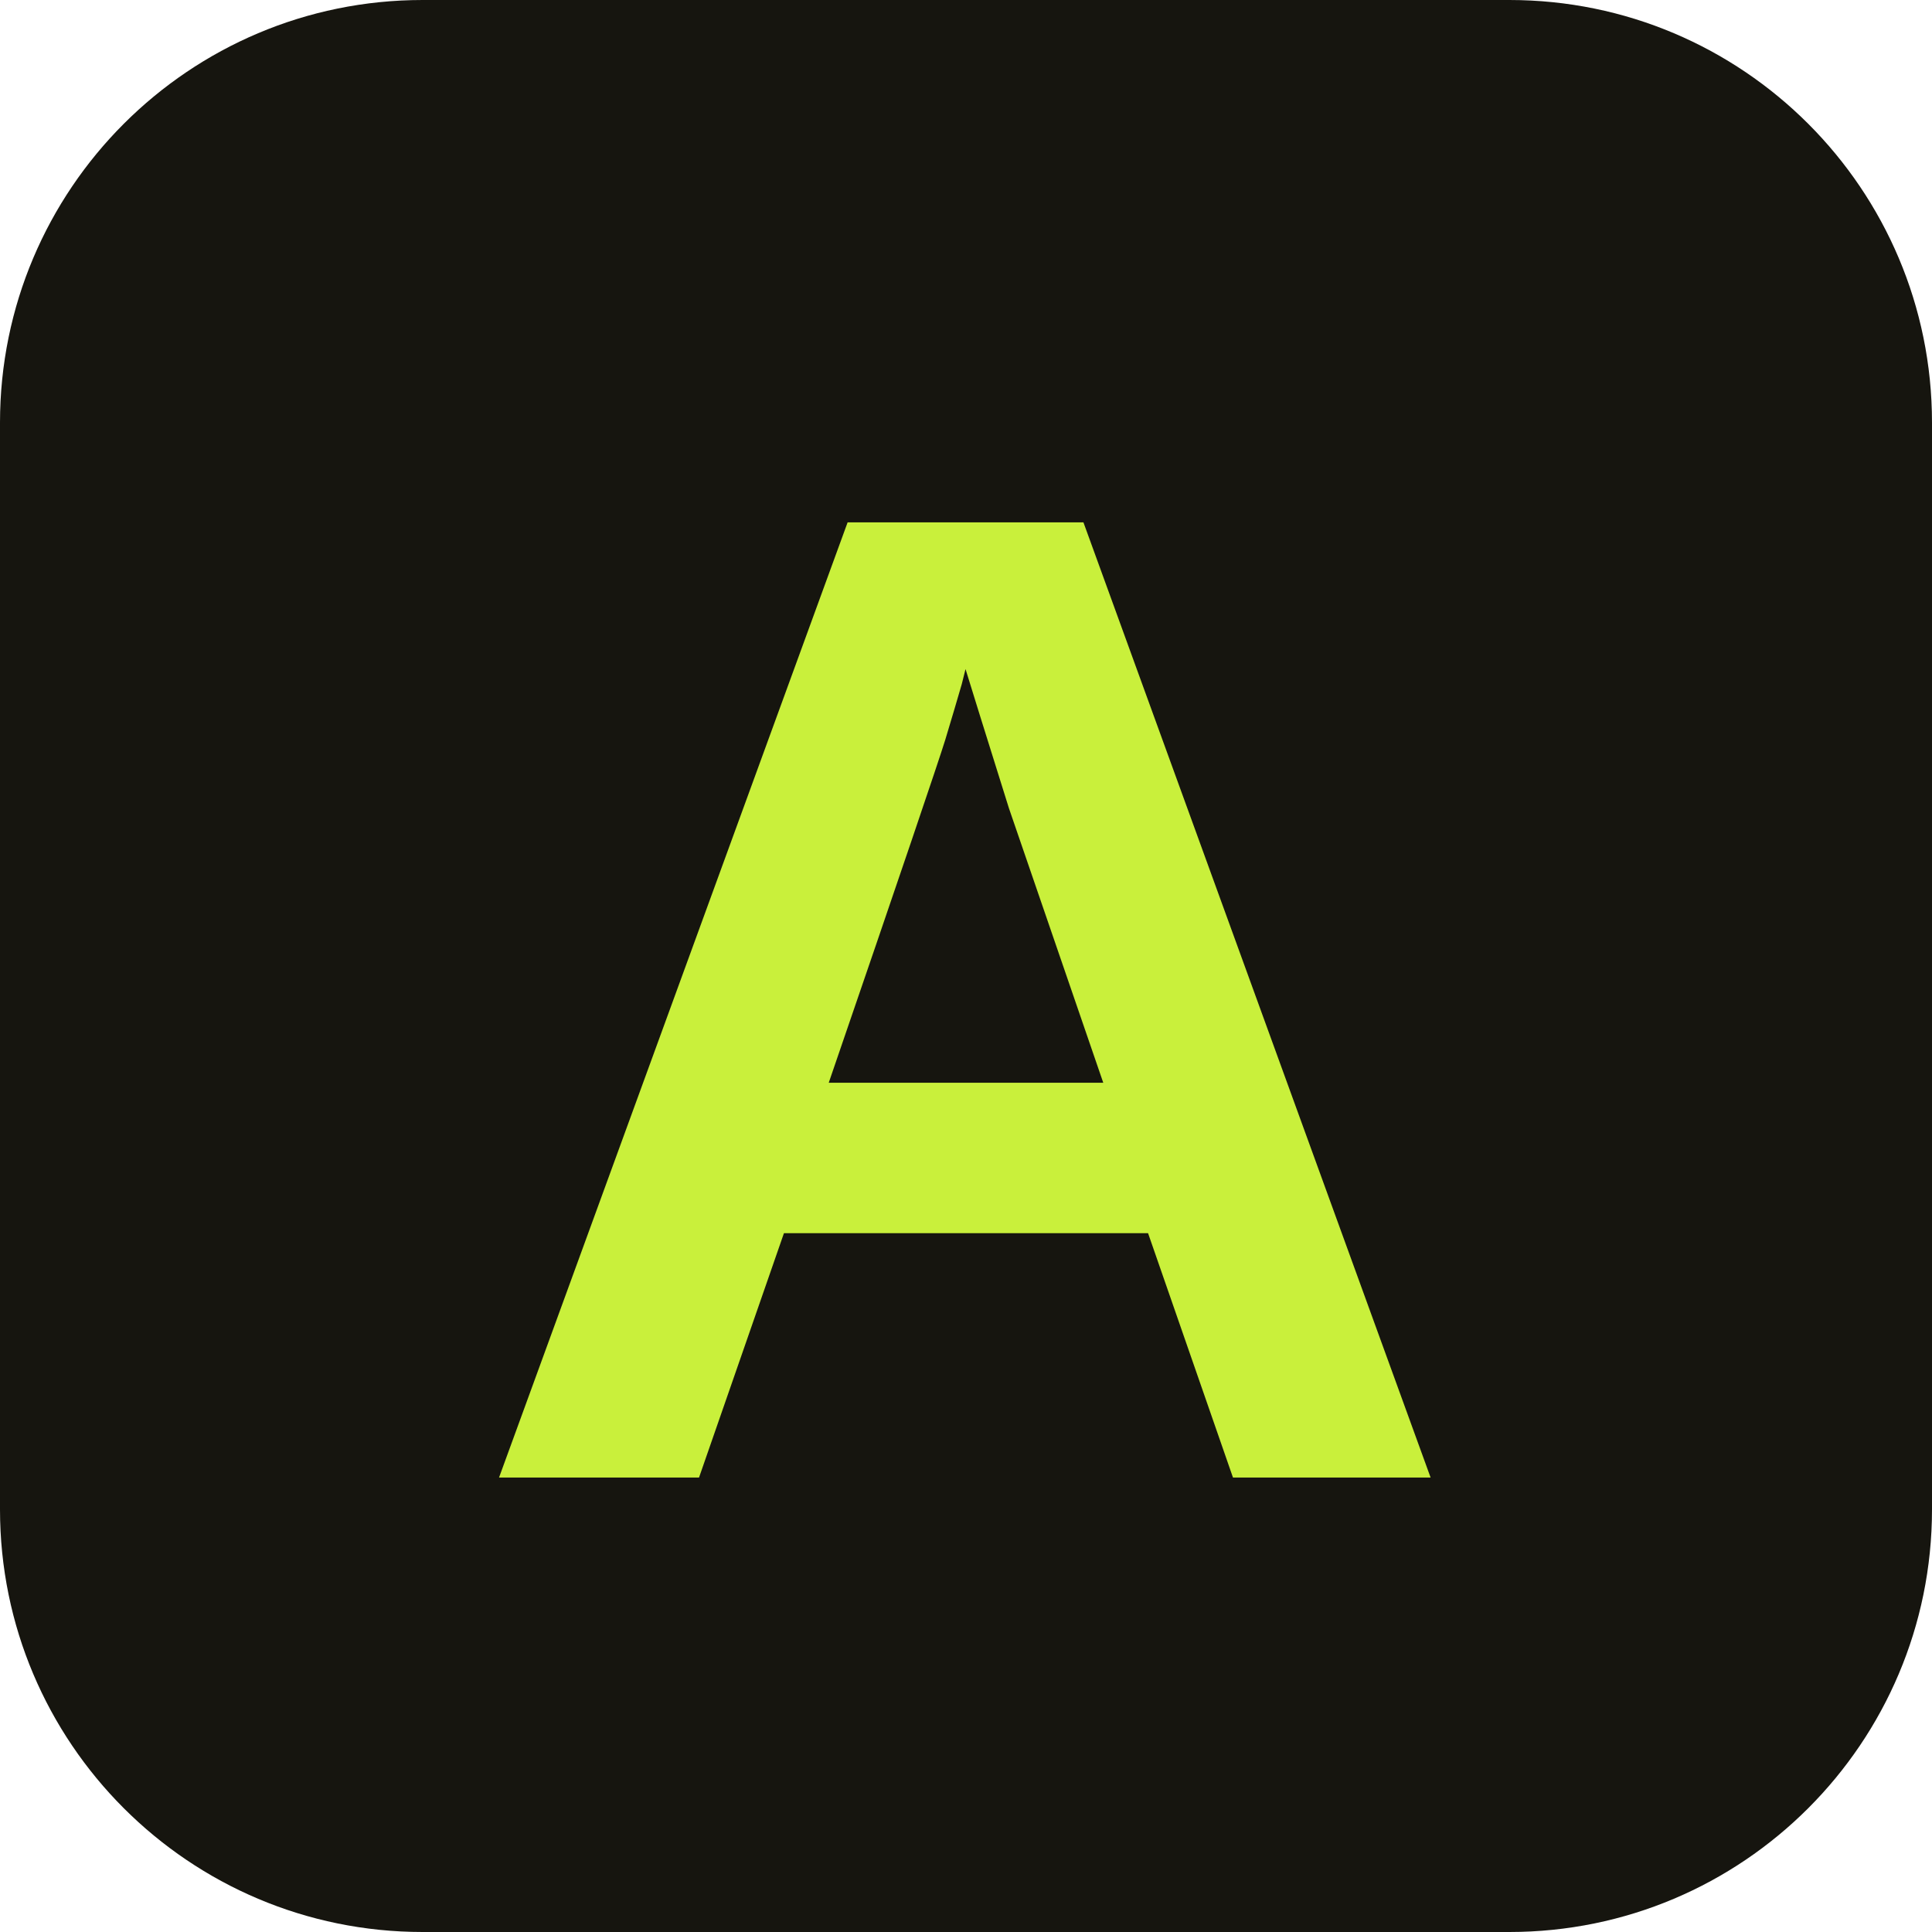
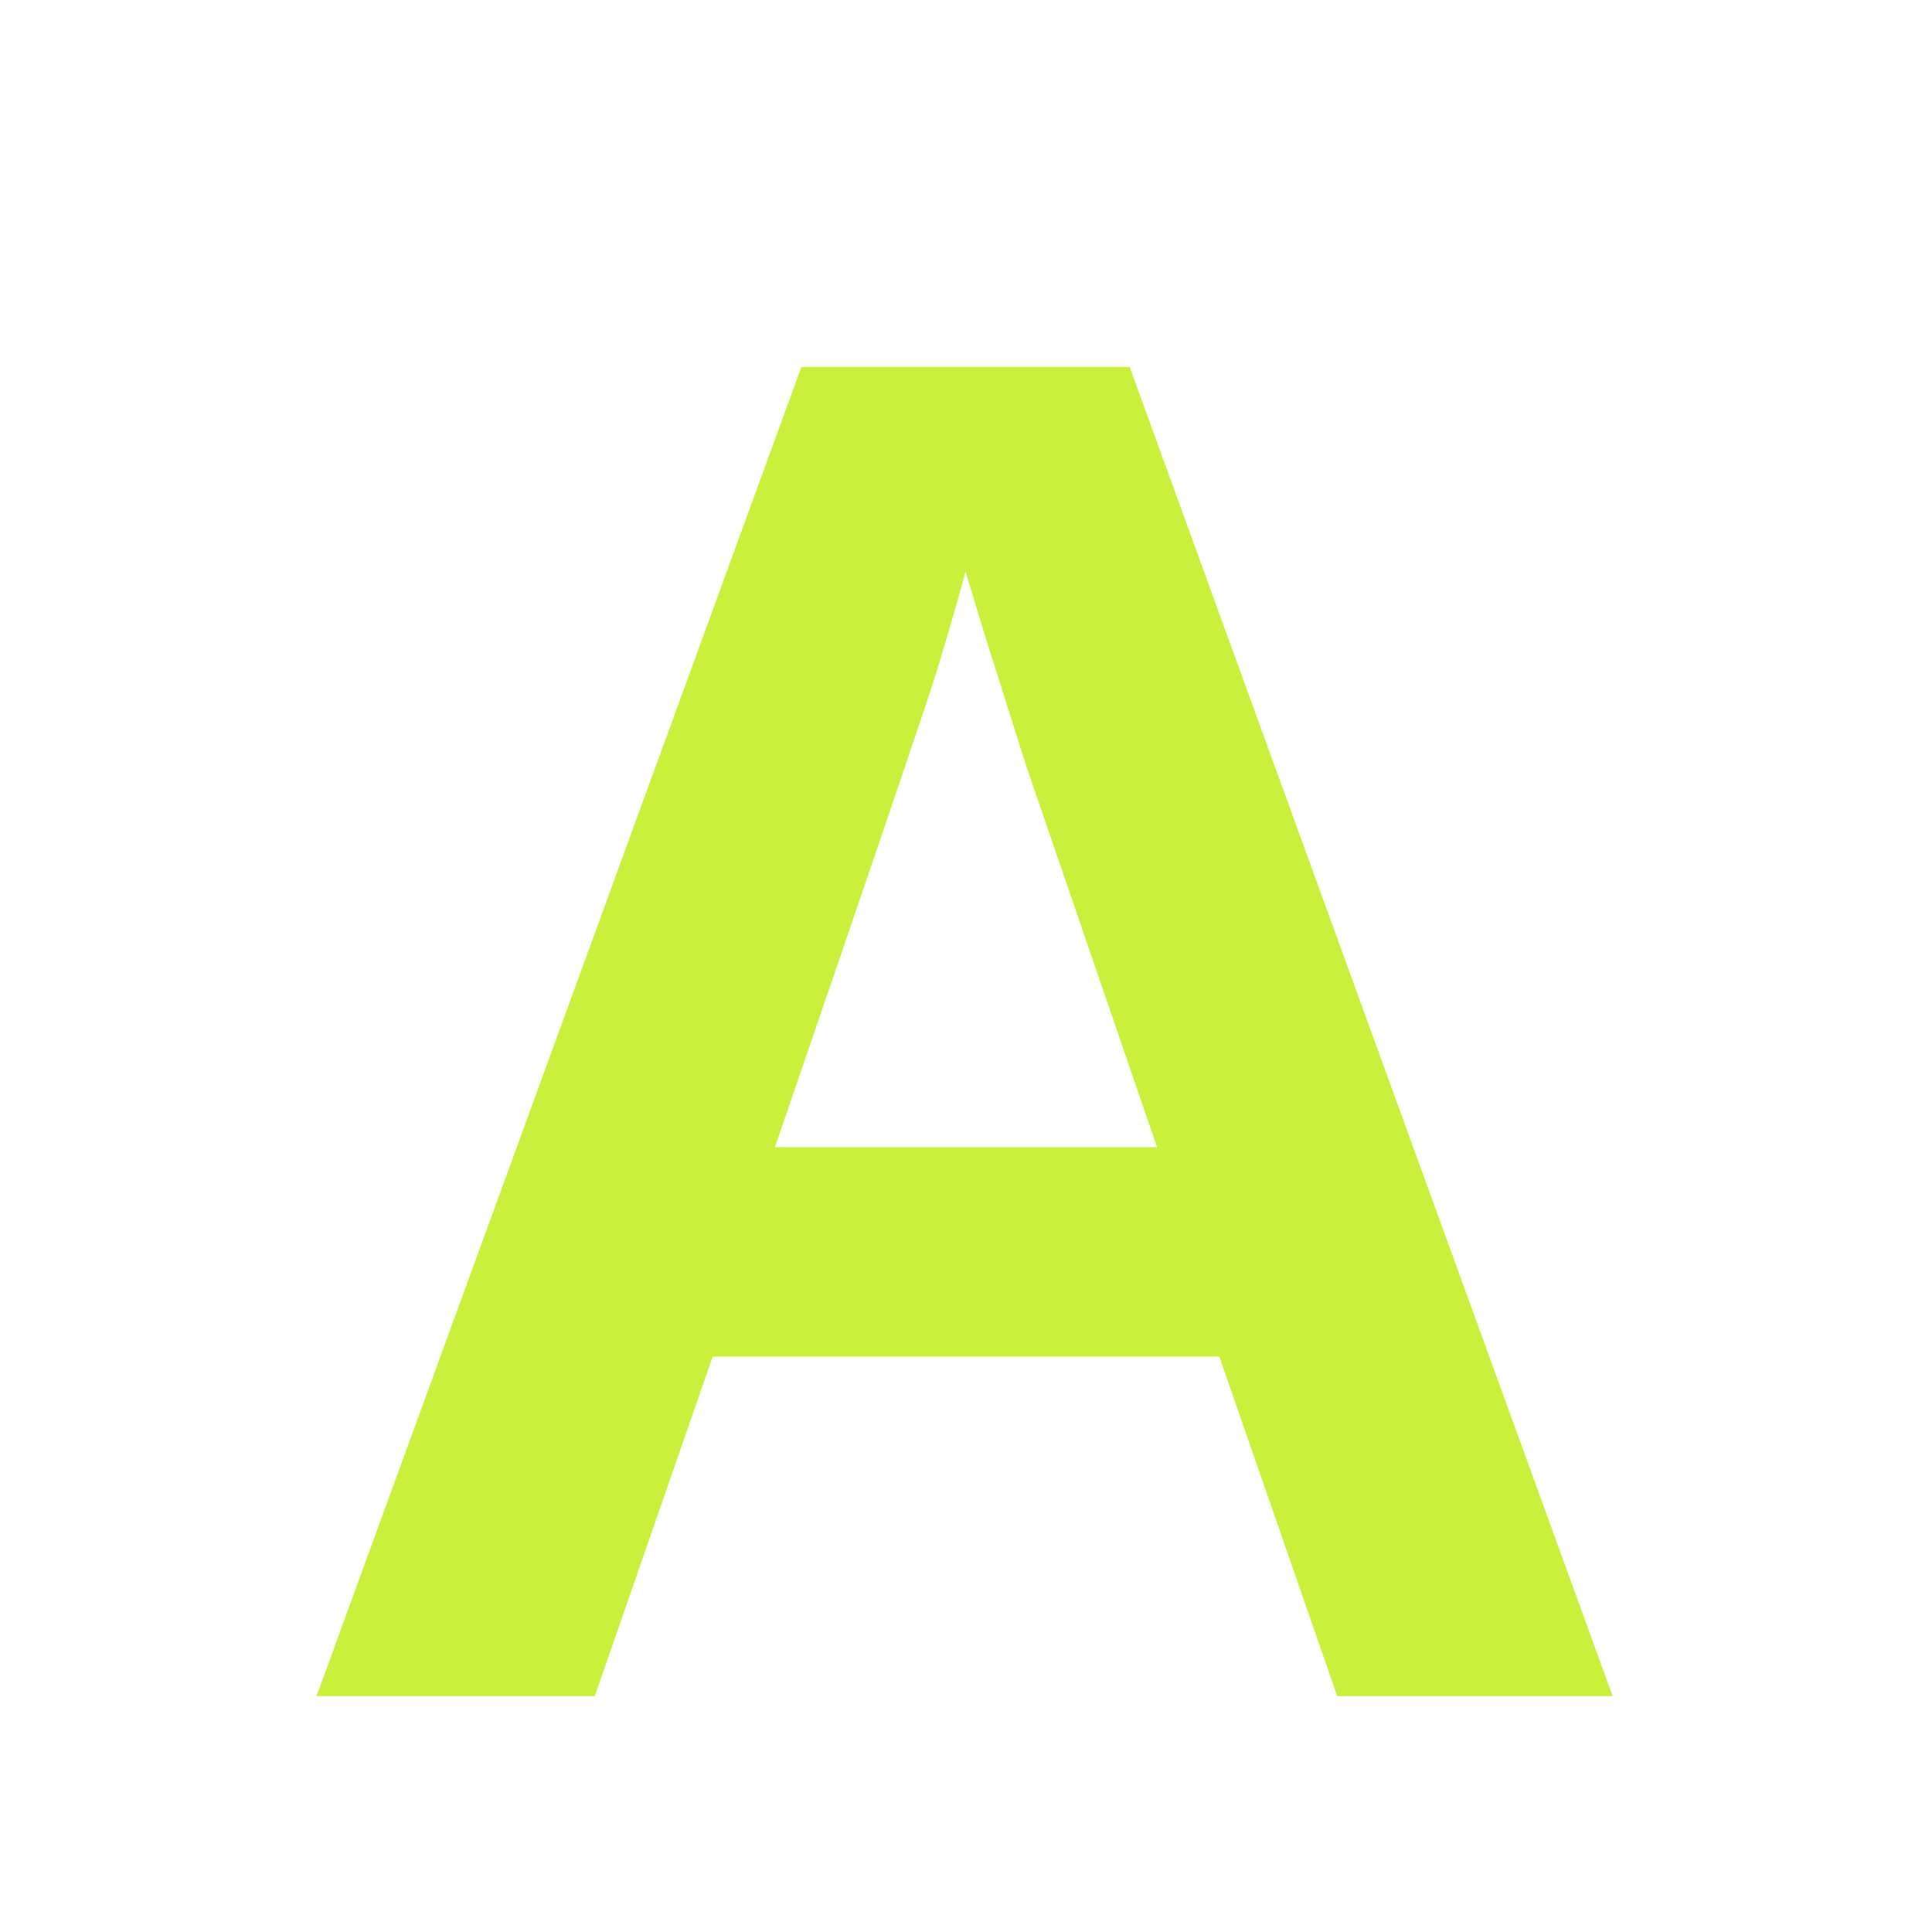
<svg xmlns="http://www.w3.org/2000/svg" viewBox="0 0 64 64">
-   <rect width="64" height="64" rx="14" fill="#16150F" />
-   <text x="32" y="33" text-anchor="middle" dominant-baseline="central" font-family="Archivo, 'Arial Black', 'Helvetica Neue', Arial, sans-serif" font-weight="800" font-size="46" letter-spacing="0" fill="#C9F03B">A</text>
+   <text x="32" y="34" text-anchor="middle" dominant-baseline="central" font-family="Archivo, 'Arial Black', 'Helvetica Neue', Arial, sans-serif" font-weight="800" font-size="64" fill="#C9F03B">A</text>
</svg>
